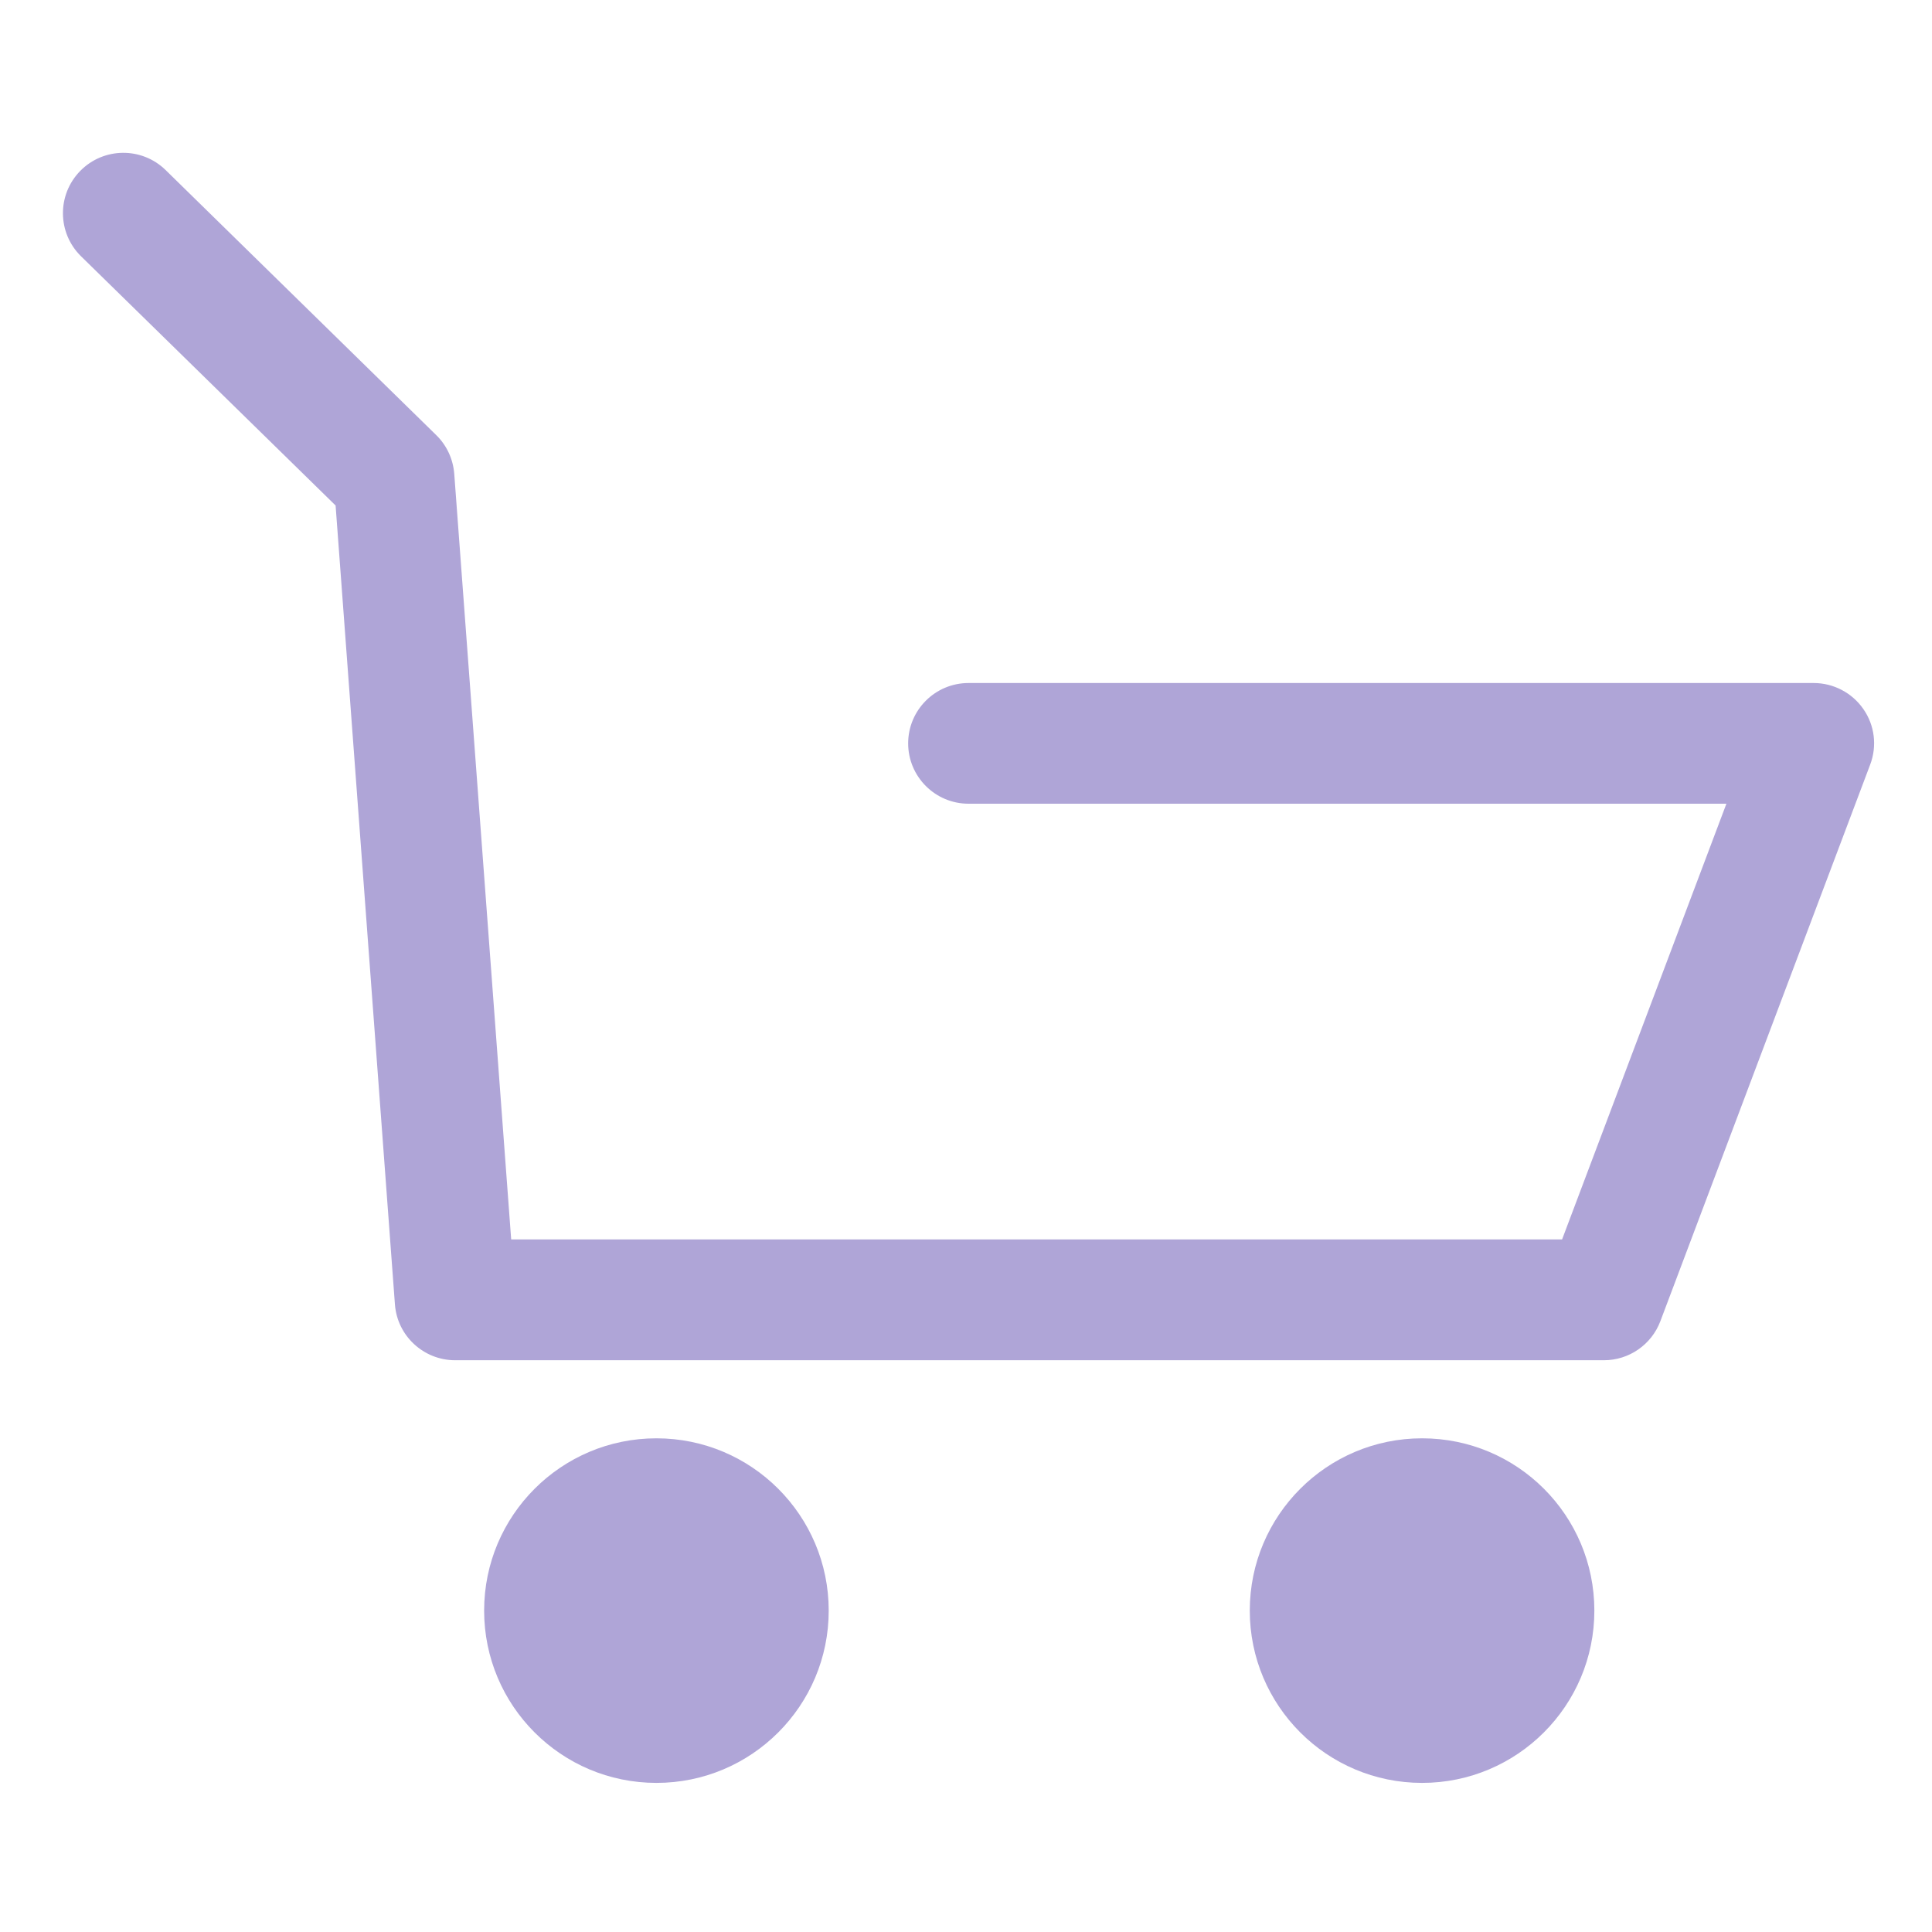
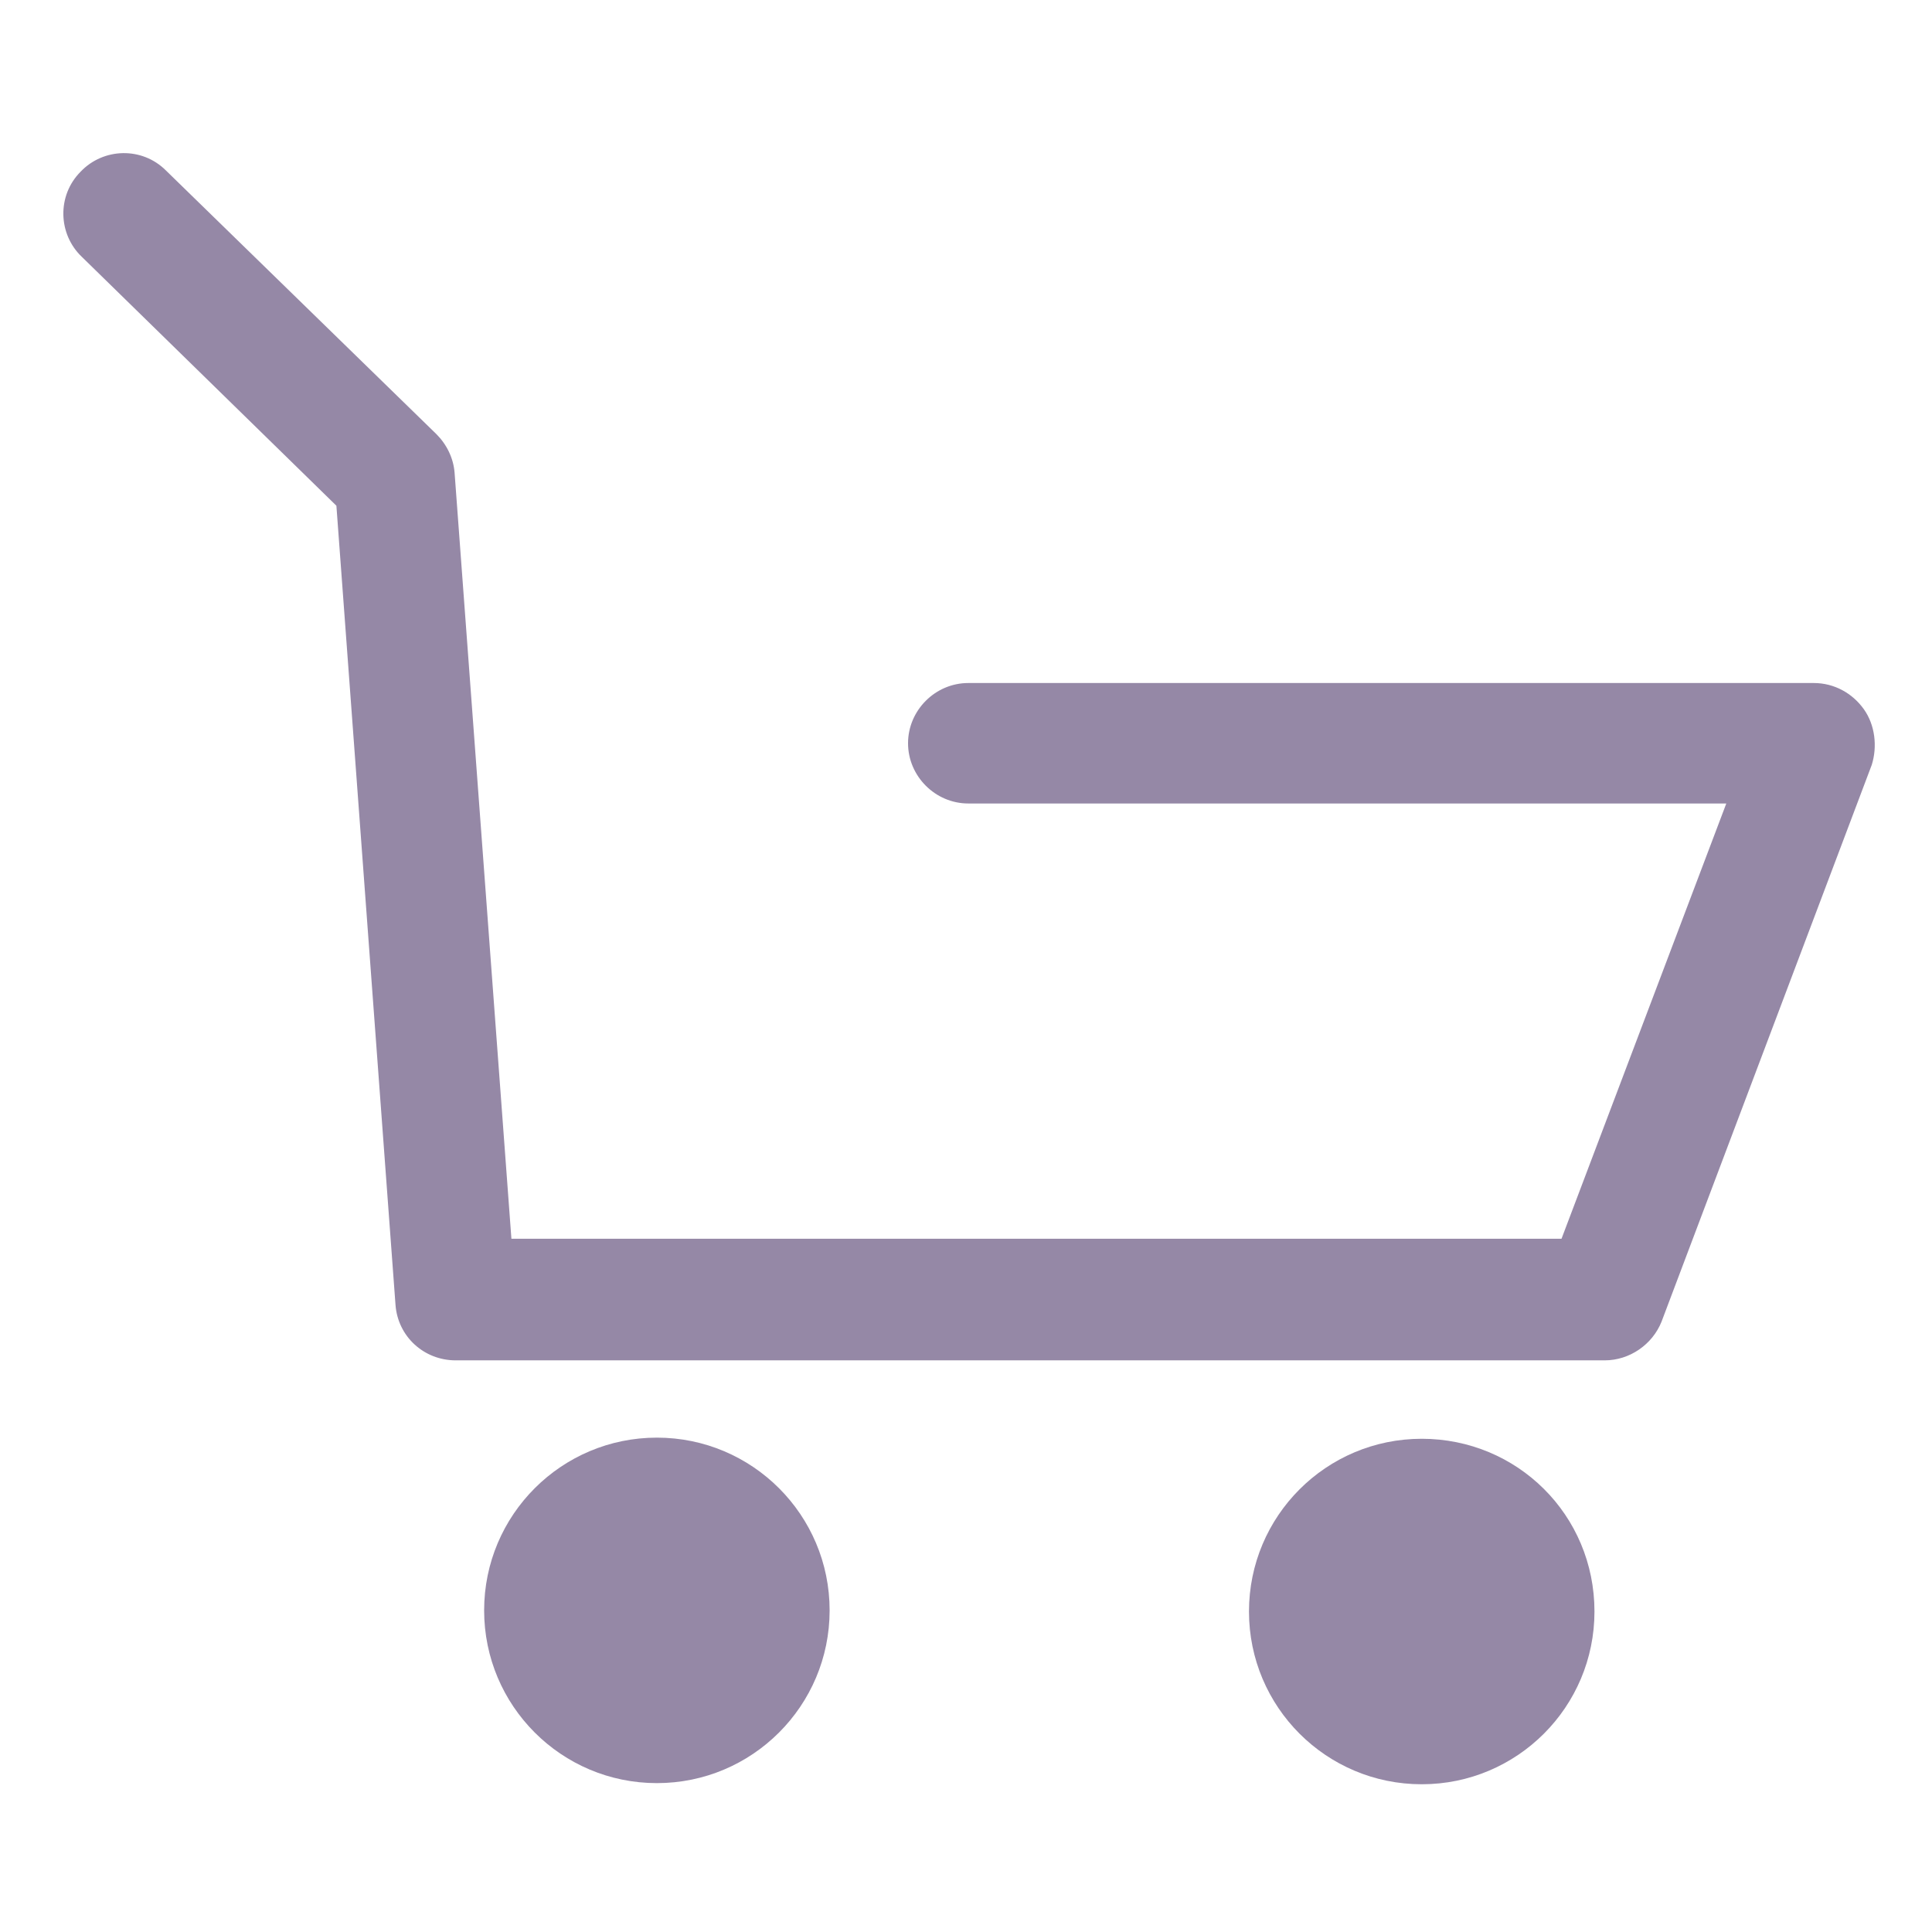
<svg xmlns="http://www.w3.org/2000/svg" version="1.1" id="Capa_1" x="0px" y="0px" viewBox="0 0 170 170" style="enable-background:new 0 0 170 170;" xml:space="preserve">
  <style type="text/css">
- 	.st0{fill:#AFA5D7;}
+ 	.st0{fill:#9588A6;}
</style>
  <g id="Cart_Outline">
-     <path class="st0" d="M163.96,62.39c-0.99-1.43-2.63-2.29-4.37-2.29H85.22c-2.93,0-5.31,2.38-5.31,5.31c0,2.93,2.38,5.31,5.31,5.31   h66.69l-14.46,38.34H44.98l-5.01-67.37c-0.1-1.29-0.66-2.5-1.58-3.4L14.57,14.96c-2.1-2.05-5.46-2.01-7.51,0.08   C5,17.14,5.04,20.5,7.13,22.55l22.4,21.93l5.22,70.29c0.2,2.77,2.52,4.92,5.3,4.92h101.08c2.21,0,4.19-1.37,4.97-3.44l18.46-48.97   C165.18,65.65,164.96,63.82,163.96,62.39z" />
-     <circle class="st0" cx="57.76" cy="141.72" r="15.16" />
-     <path class="st0" d="M125.13,126.56c-8.37,0-15.16,6.79-15.16,15.16c0,8.37,6.79,15.16,15.16,15.16s15.16-6.79,15.16-15.16   C140.29,133.34,133.51,126.56,125.13,126.56z" />
+     <path class="st0" d="M164,62.4c-1-1.4-2.6-2.3-4.4-2.3H85.2c-2.9,0-5.3,2.4-5.3,5.3c0,2.9,2.4,5.3,5.3,5.3h66.7l-14.5,38.3H45   l-5-67.4c-0.1-1.3-0.7-2.5-1.6-3.4L14.6,15c-2.1-2.1-5.5-2-7.5,0.1c-2.1,2.1-2,5.5,0.1,7.5l22.4,21.9l5.2,70.3   c0.2,2.8,2.5,4.9,5.3,4.9h101.1c2.2,0,4.2-1.4,5-3.4l18.5-49C165.2,65.7,165,63.8,164,62.4z" />
+     <circle class="st0" cx="57.8" cy="141.7" r="15.2" />
+     <path class="st0" d="M125.1,126.6c-8.4,0-15.2,6.8-15.2,15.2c0,8.4,6.8,15.2,15.2,15.2s15.2-6.8,15.2-15.2   C140.3,133.3,133.5,126.6,125.1,126.6z" />
  </g>
</svg>
